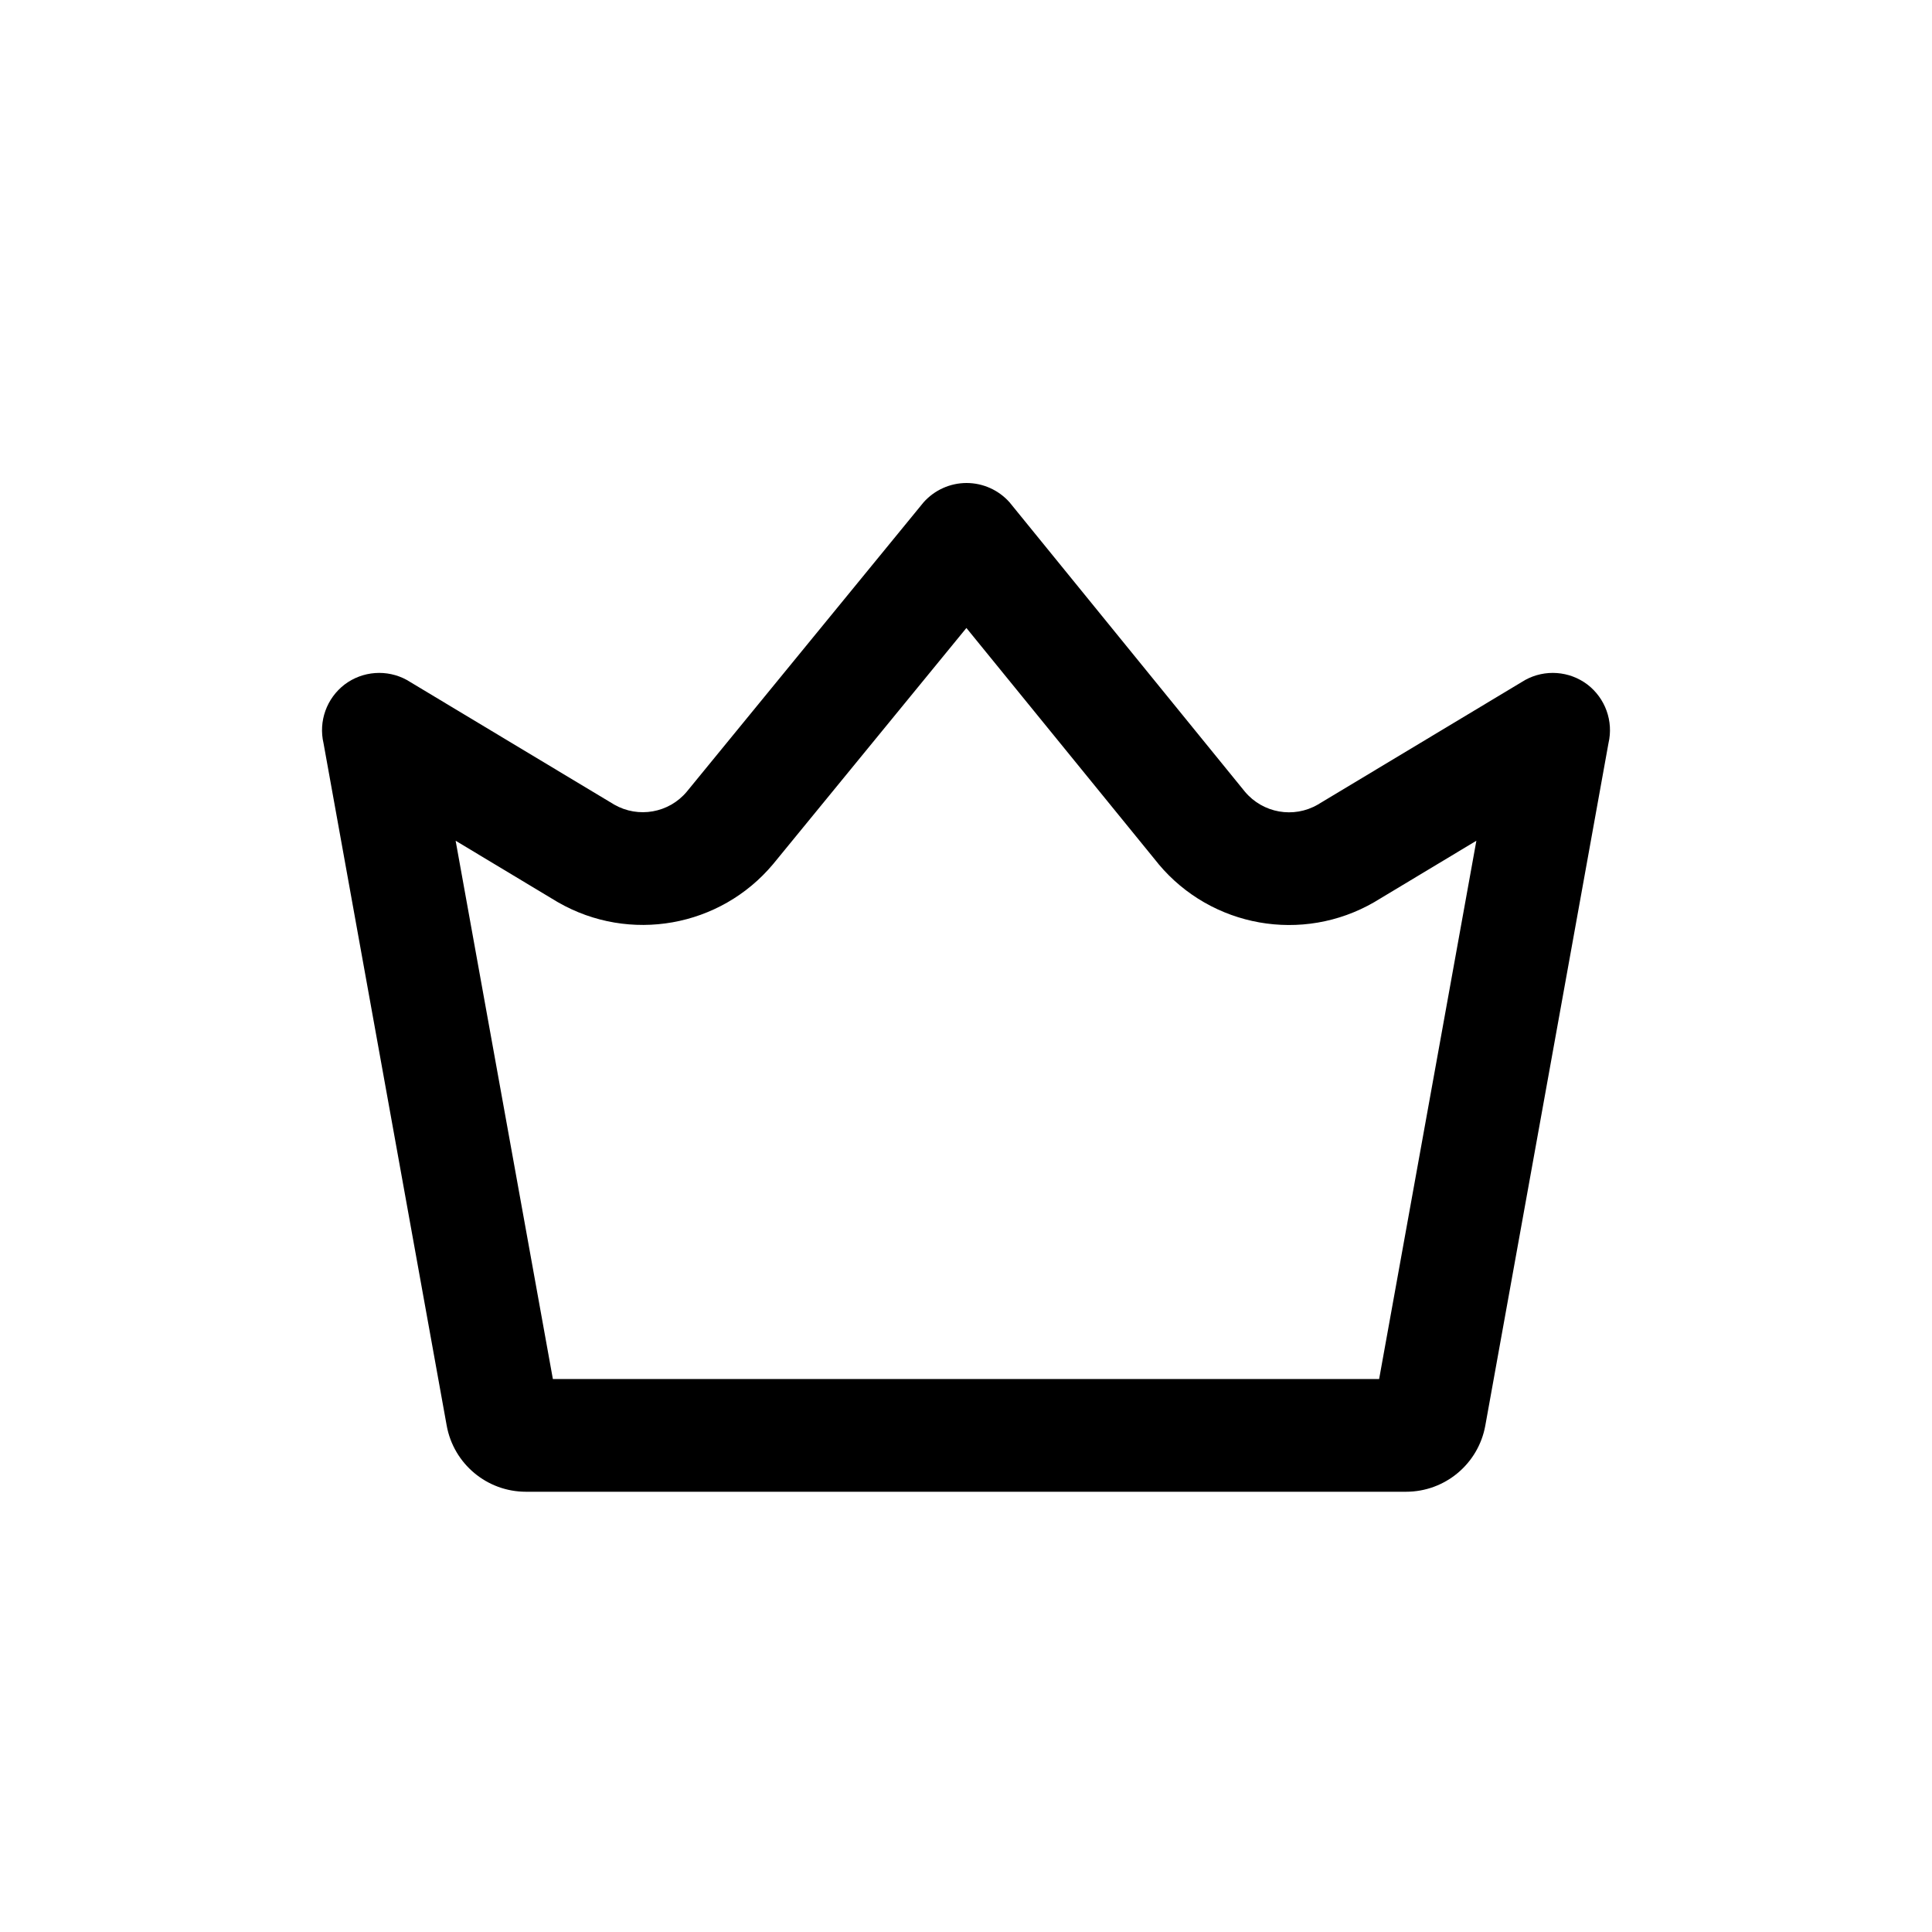
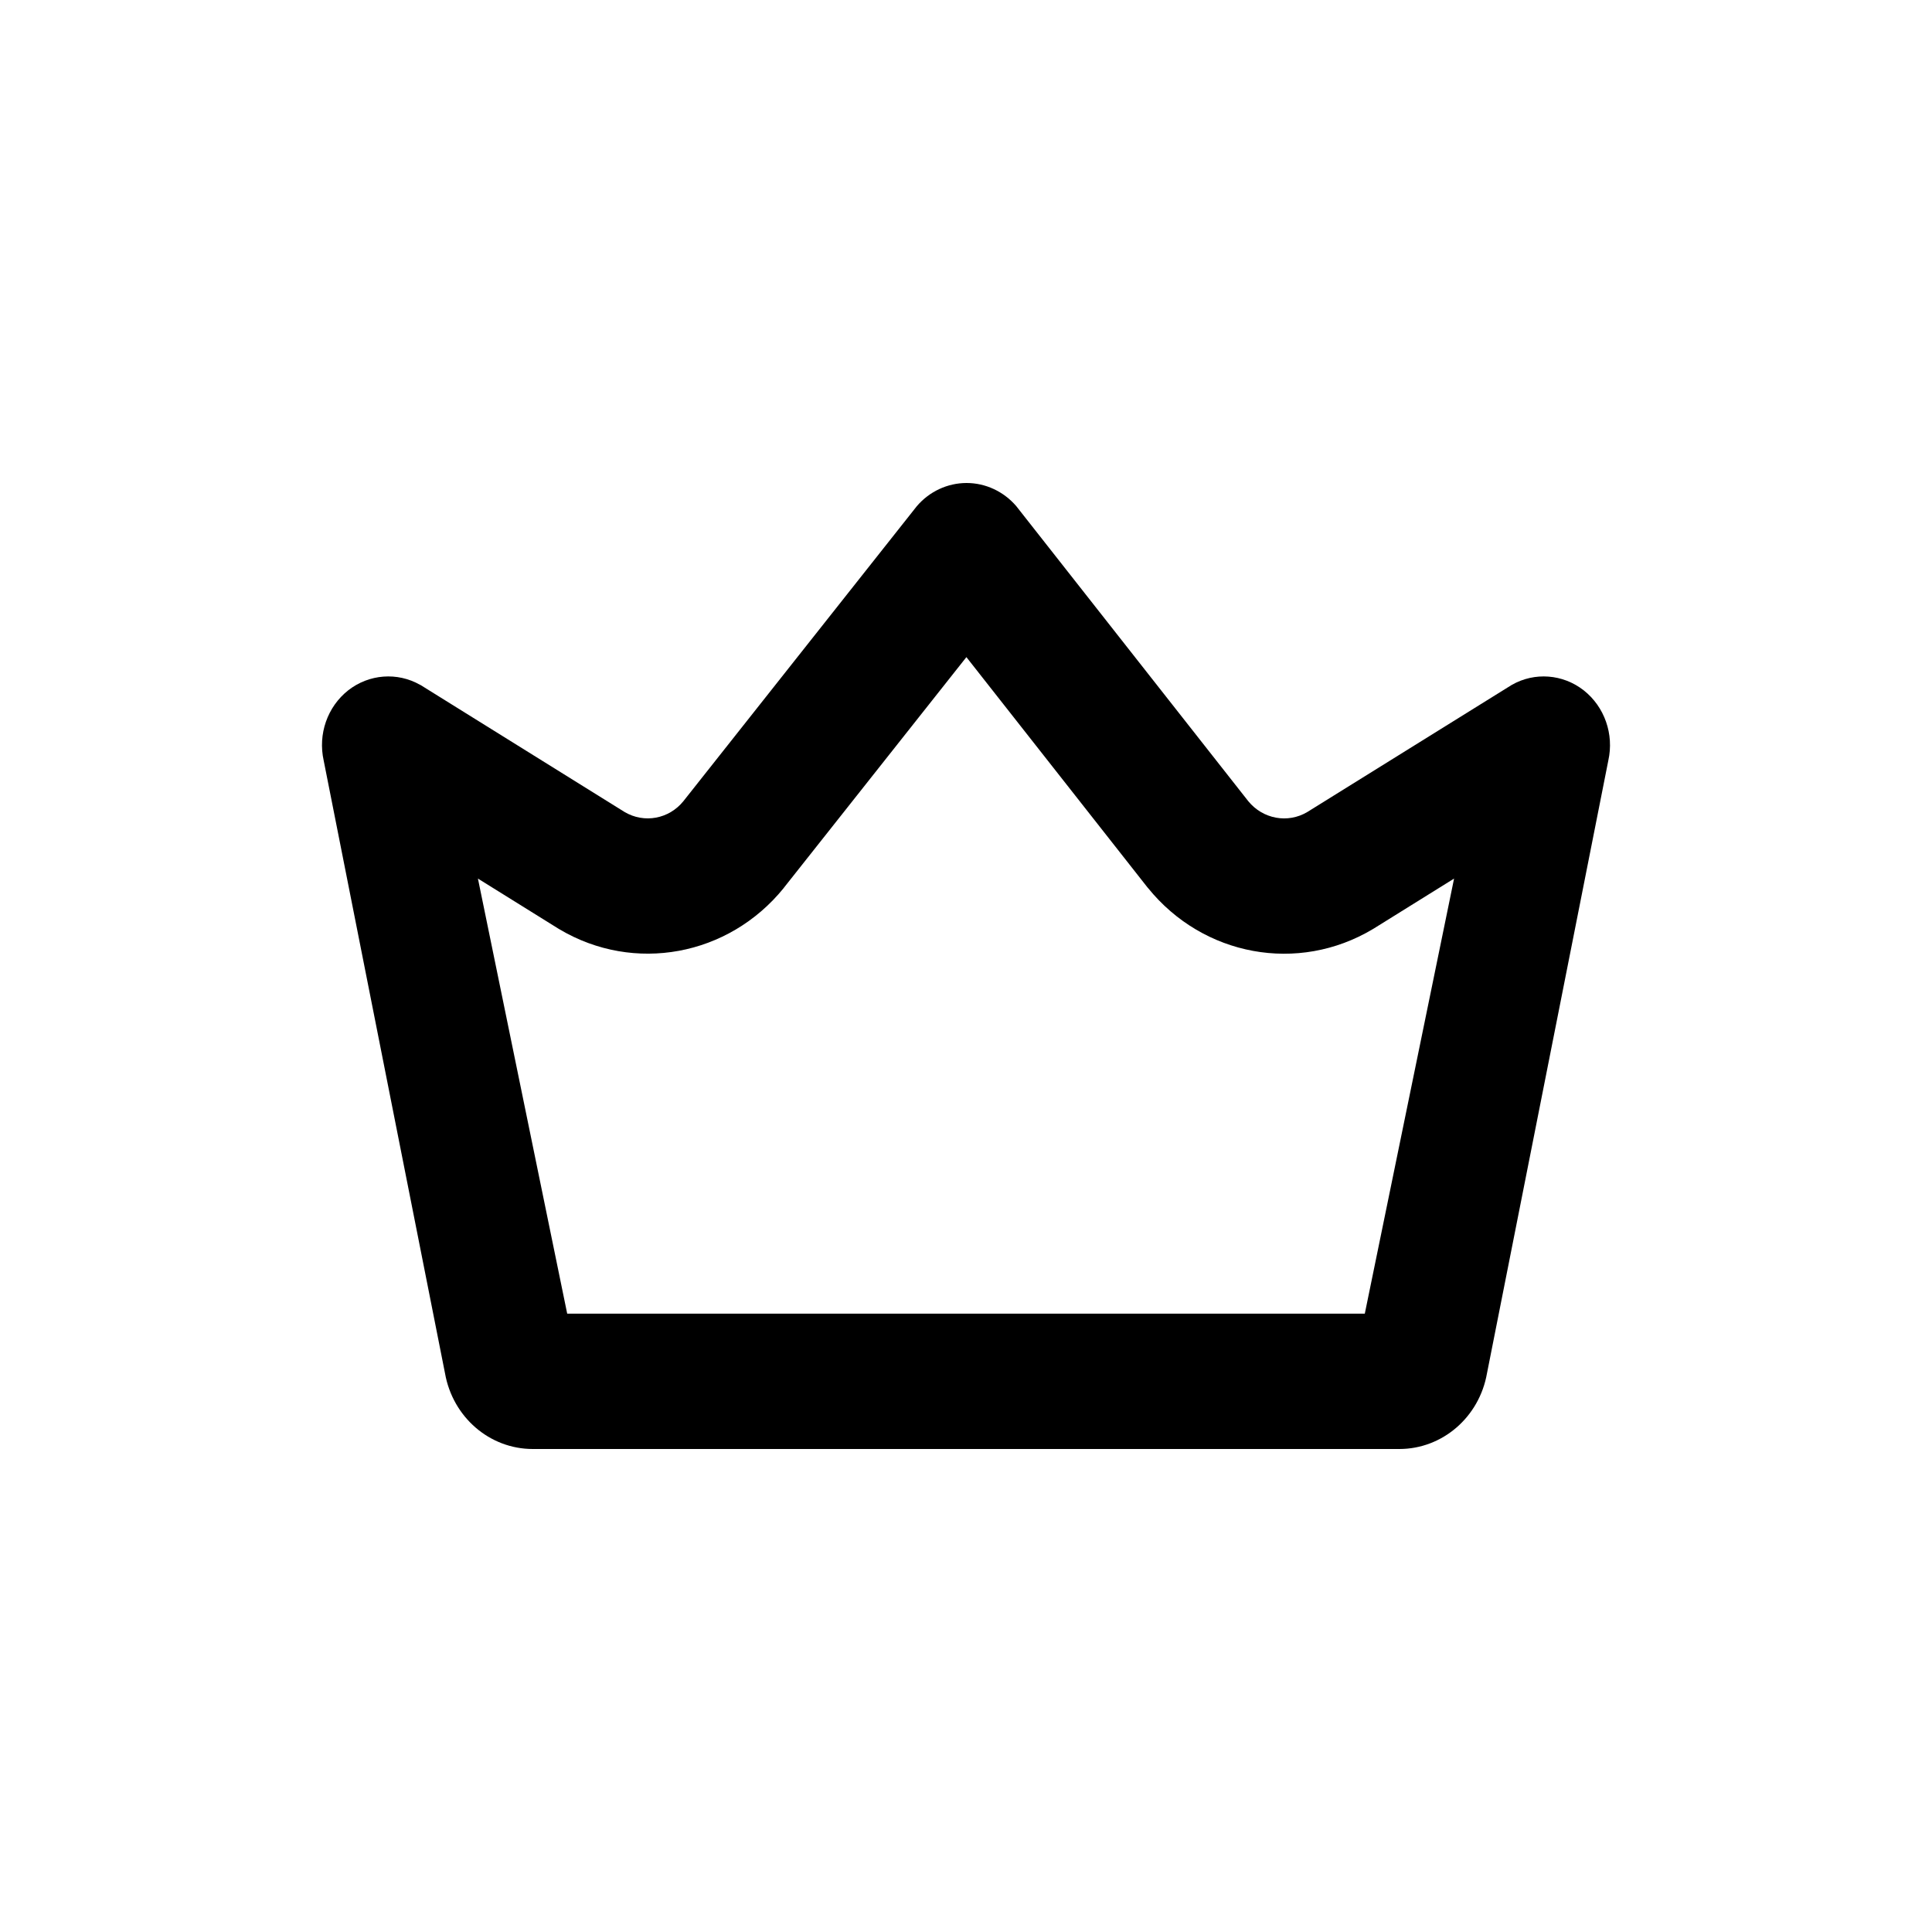
<svg xmlns="http://www.w3.org/2000/svg" width="24" height="24" viewBox="0 0 24 24">
-   <path fill-rule="evenodd" clip-rule="evenodd" d="M7.63 9.995L5.054 8.447C4.808 8.312 4.505 8.334 4.281 8.503C4.058 8.674 3.955 8.959 4.019 9.233L5.549 17.709C5.635 18.185 6.05 18.531 6.533 18.531H17.467C17.95 18.531 18.365 18.185 18.451 17.709L19.981 9.233C20.045 8.959 19.942 8.674 19.719 8.503C19.495 8.334 19.192 8.312 18.946 8.447L16.37 9.995C16.07 10.169 15.688 10.101 15.465 9.835L12.541 6.24C12.406 6.088 12.211 6 12.007 6C11.803 6 11.608 6.088 11.473 6.24L8.531 9.835C8.31 10.099 7.93 10.167 7.63 9.995ZM12.005 7.801L9.609 10.728L9.604 10.734C8.947 11.519 7.821 11.719 6.933 11.209L6.921 11.202L5.66 10.444L6.868 17.131H17.132L18.34 10.444L17.081 11.201L17.071 11.207C16.18 11.722 15.05 11.52 14.392 10.734L14.386 10.726L12.005 7.801Z" />
+   <path fill-rule="evenodd" clip-rule="evenodd" d="M12.007 6C11.771 6 11.545 6.105 11.389 6.288L8.489 9.953C8.31 10.174 8.003 10.231 7.759 10.087L5.225 8.51L5.22 8.508C4.936 8.346 4.584 8.373 4.325 8.576C4.067 8.78 3.948 9.12 4.021 9.448L5.528 17.059C5.624 17.604 6.082 18 6.618 18H17.383C17.918 18 18.377 17.604 18.472 17.059L19.979 9.448C20.052 9.12 19.932 8.78 19.674 8.576C19.415 8.373 19.064 8.346 18.78 8.508L16.24 10.087C15.997 10.232 15.687 10.174 15.506 9.952L12.628 6.292L12.625 6.288C12.468 6.105 12.243 6 12.007 6ZM9.74 11.025L12.005 8.163L14.253 11.022L14.261 11.031C14.947 11.879 16.126 12.097 17.055 11.541L17.065 11.535L18.063 10.914L16.954 16.319H7.046L5.937 10.914L6.935 11.535L6.95 11.544C7.876 12.094 9.05 11.878 9.736 11.031L9.74 11.025Z" />
</svg>
